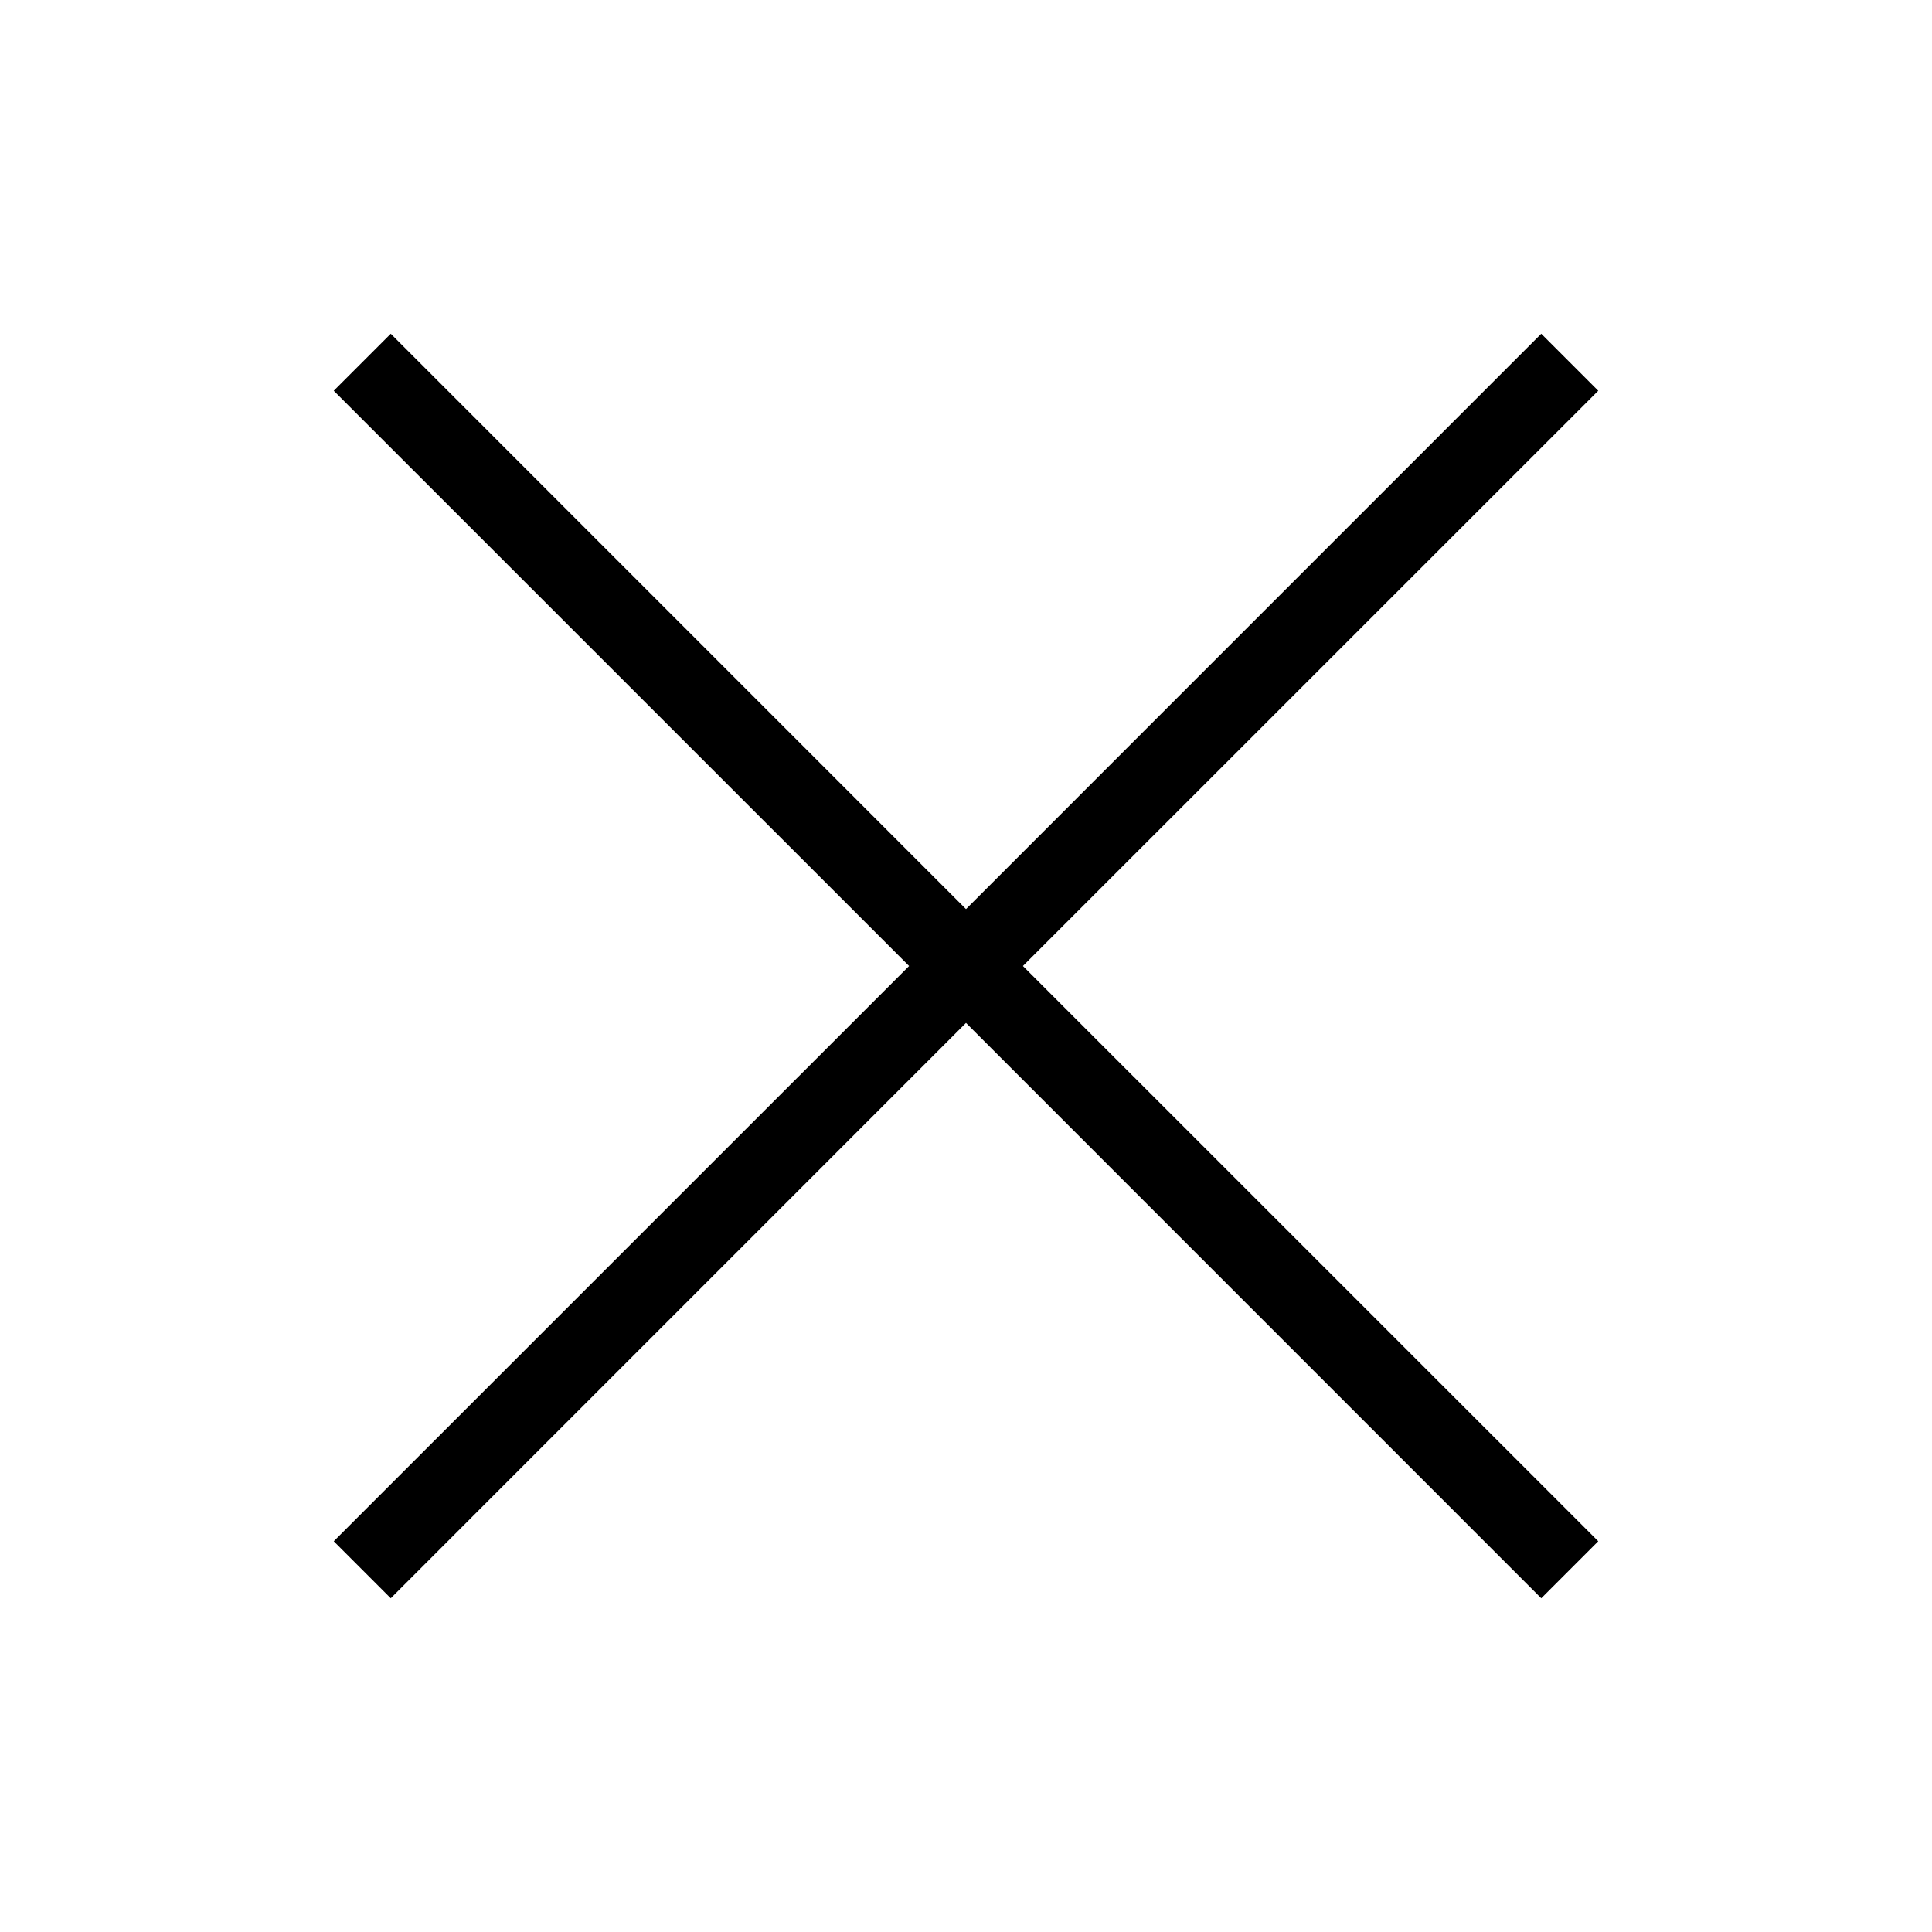
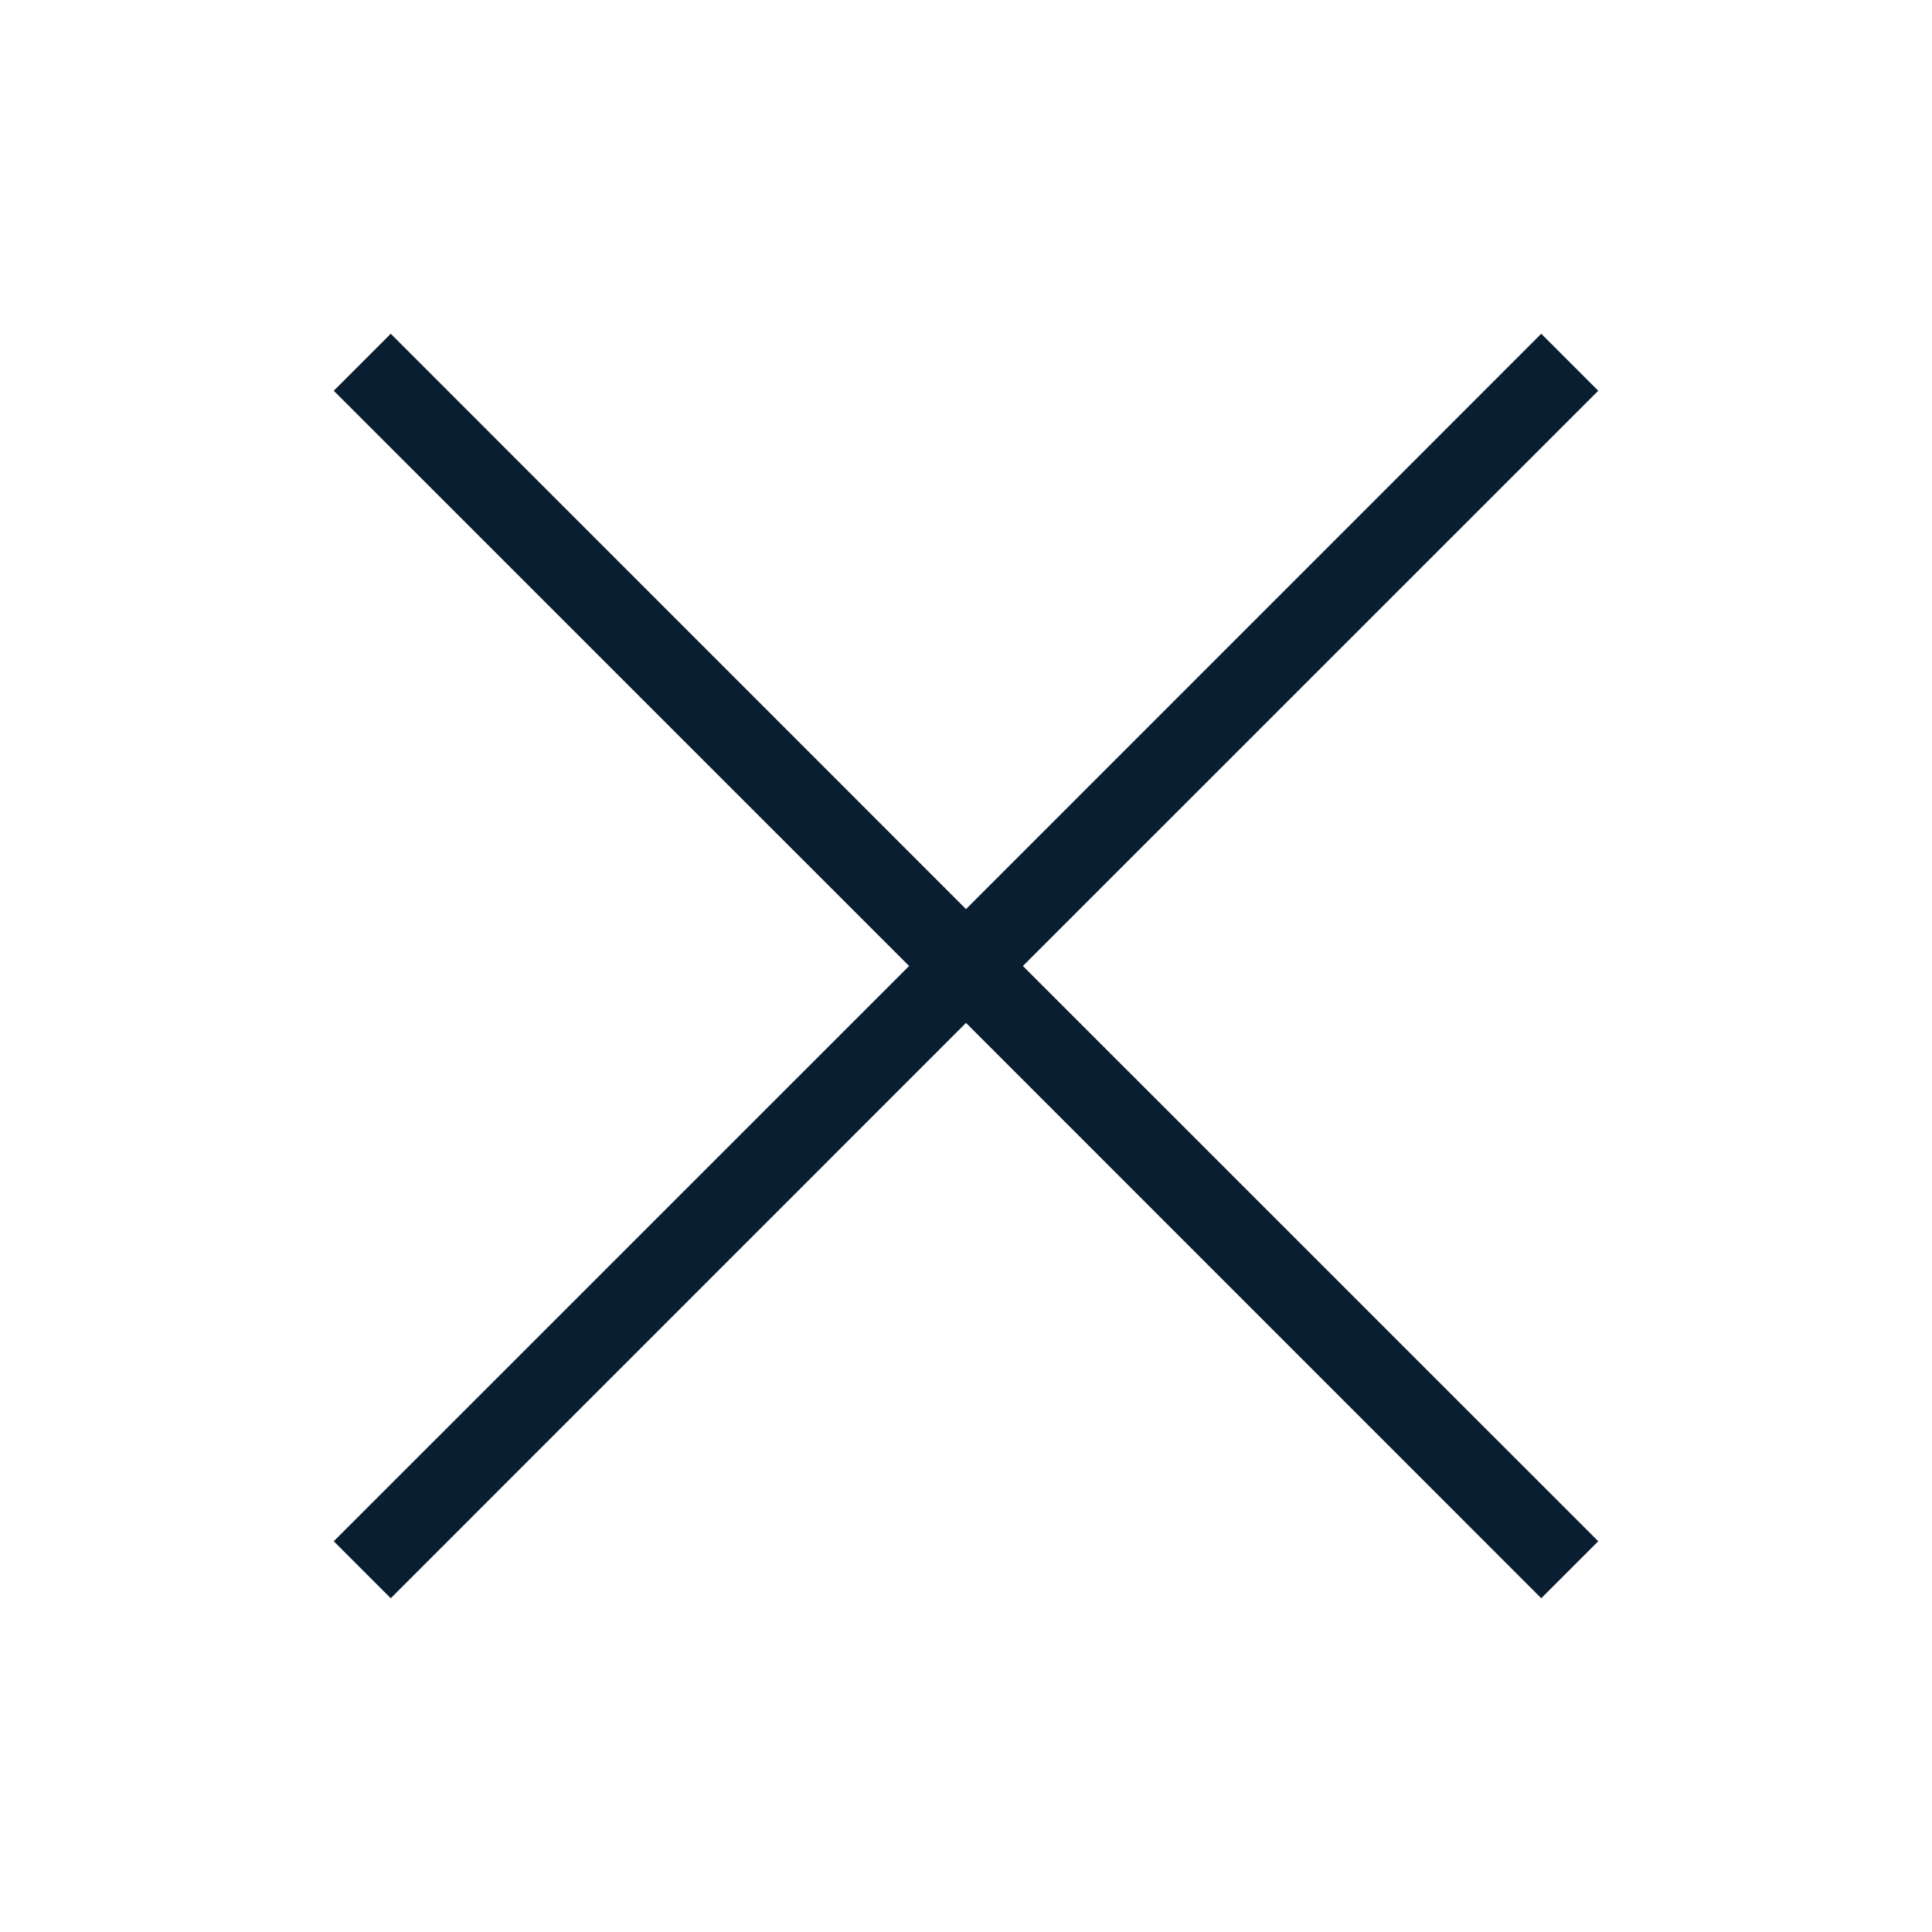
<svg xmlns="http://www.w3.org/2000/svg" version="1.0" width="24" height="24" viewBox="0 0 24 24">
-   <path d="M19.146 4.146L12 11.293 4.854 4.146l-.708.708L11.293 12l-7.147 7.146.708.708L12 12.707l7.146 7.147.708-.708L12.707 12l7.147-7.146z" />
+   <path fill="#0a1e32" d="M19.146 4.146L12 11.293 4.854 4.146l-.708.708L11.293 12l-7.147 7.146.708.708L12 12.707l7.146 7.147.708-.708L12.707 12l7.147-7.146z" />
</svg>
